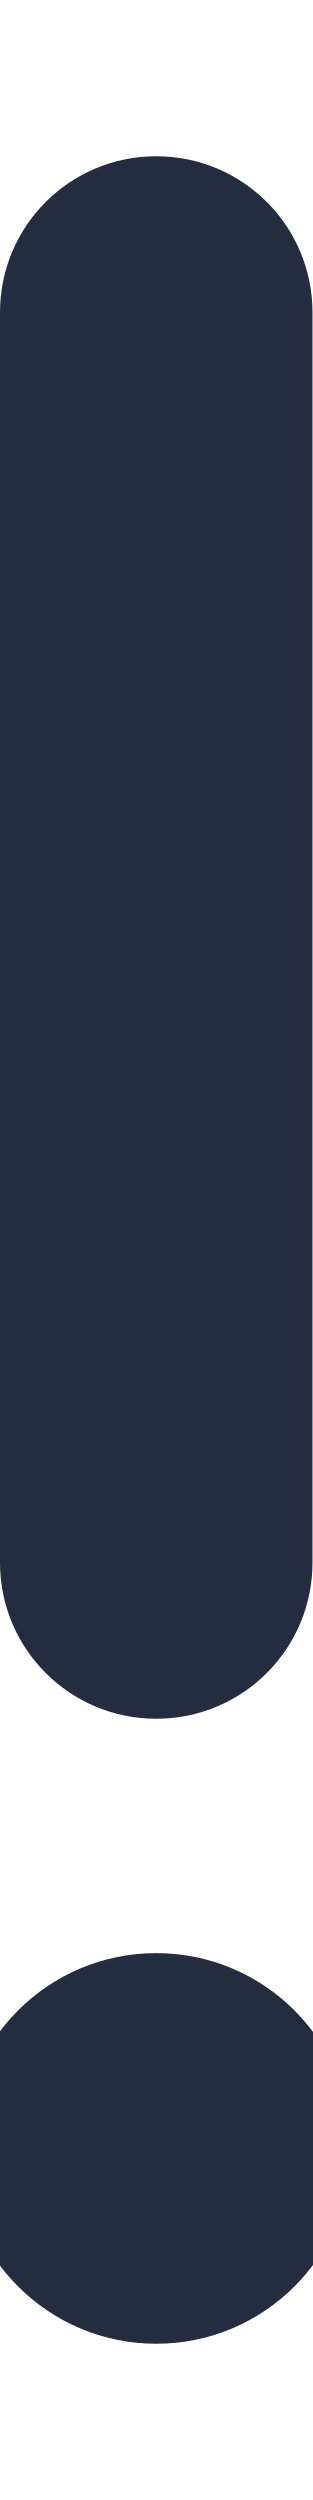
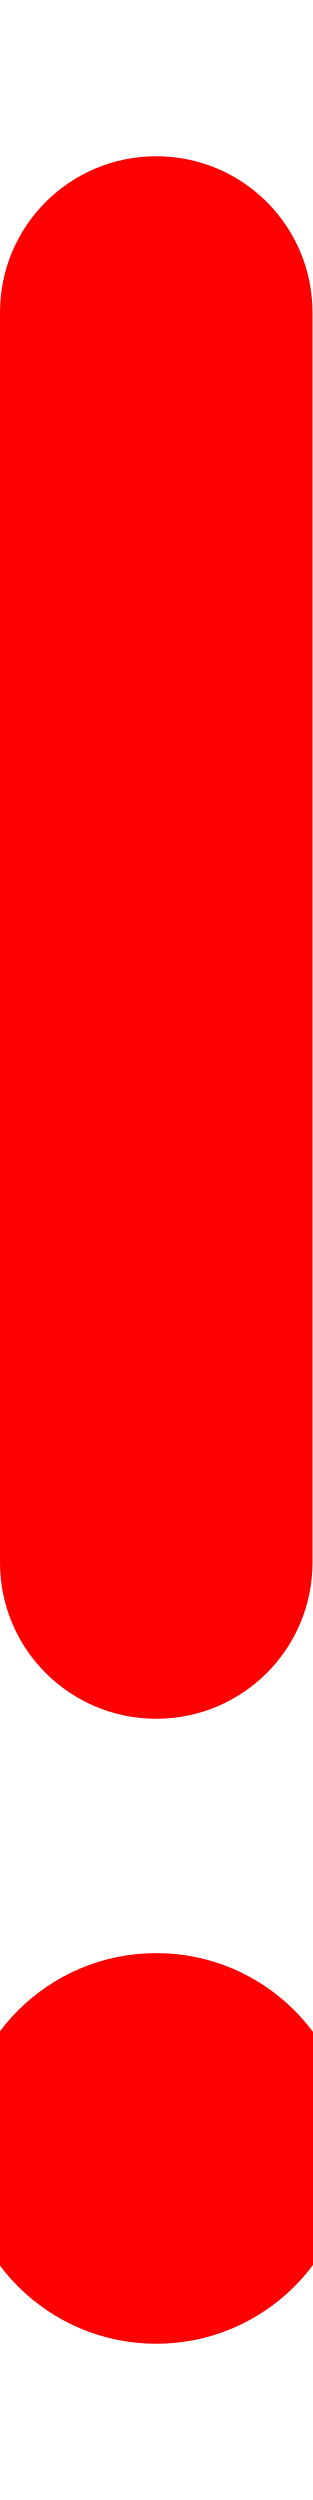
<svg xmlns="http://www.w3.org/2000/svg" viewBox="0 0 64 512">
-   <path fill="#232d3f" d="M64 64c0-17.7-14.3-32-32-32S0 46.3 0 64V320c0 17.7 14.3 32 32 32s32-14.3 32-32V64zM32 480a40 40 0 1 0 0-80 40 40 0 1 0 0 80z" />
+   <path fill="red" d="M64 64c0-17.7-14.3-32-32-32S0 46.3 0 64V320c0 17.7 14.3 32 32 32s32-14.3 32-32V64zM32 480a40 40 0 1 0 0-80 40 40 0 1 0 0 80z" />
</svg>
